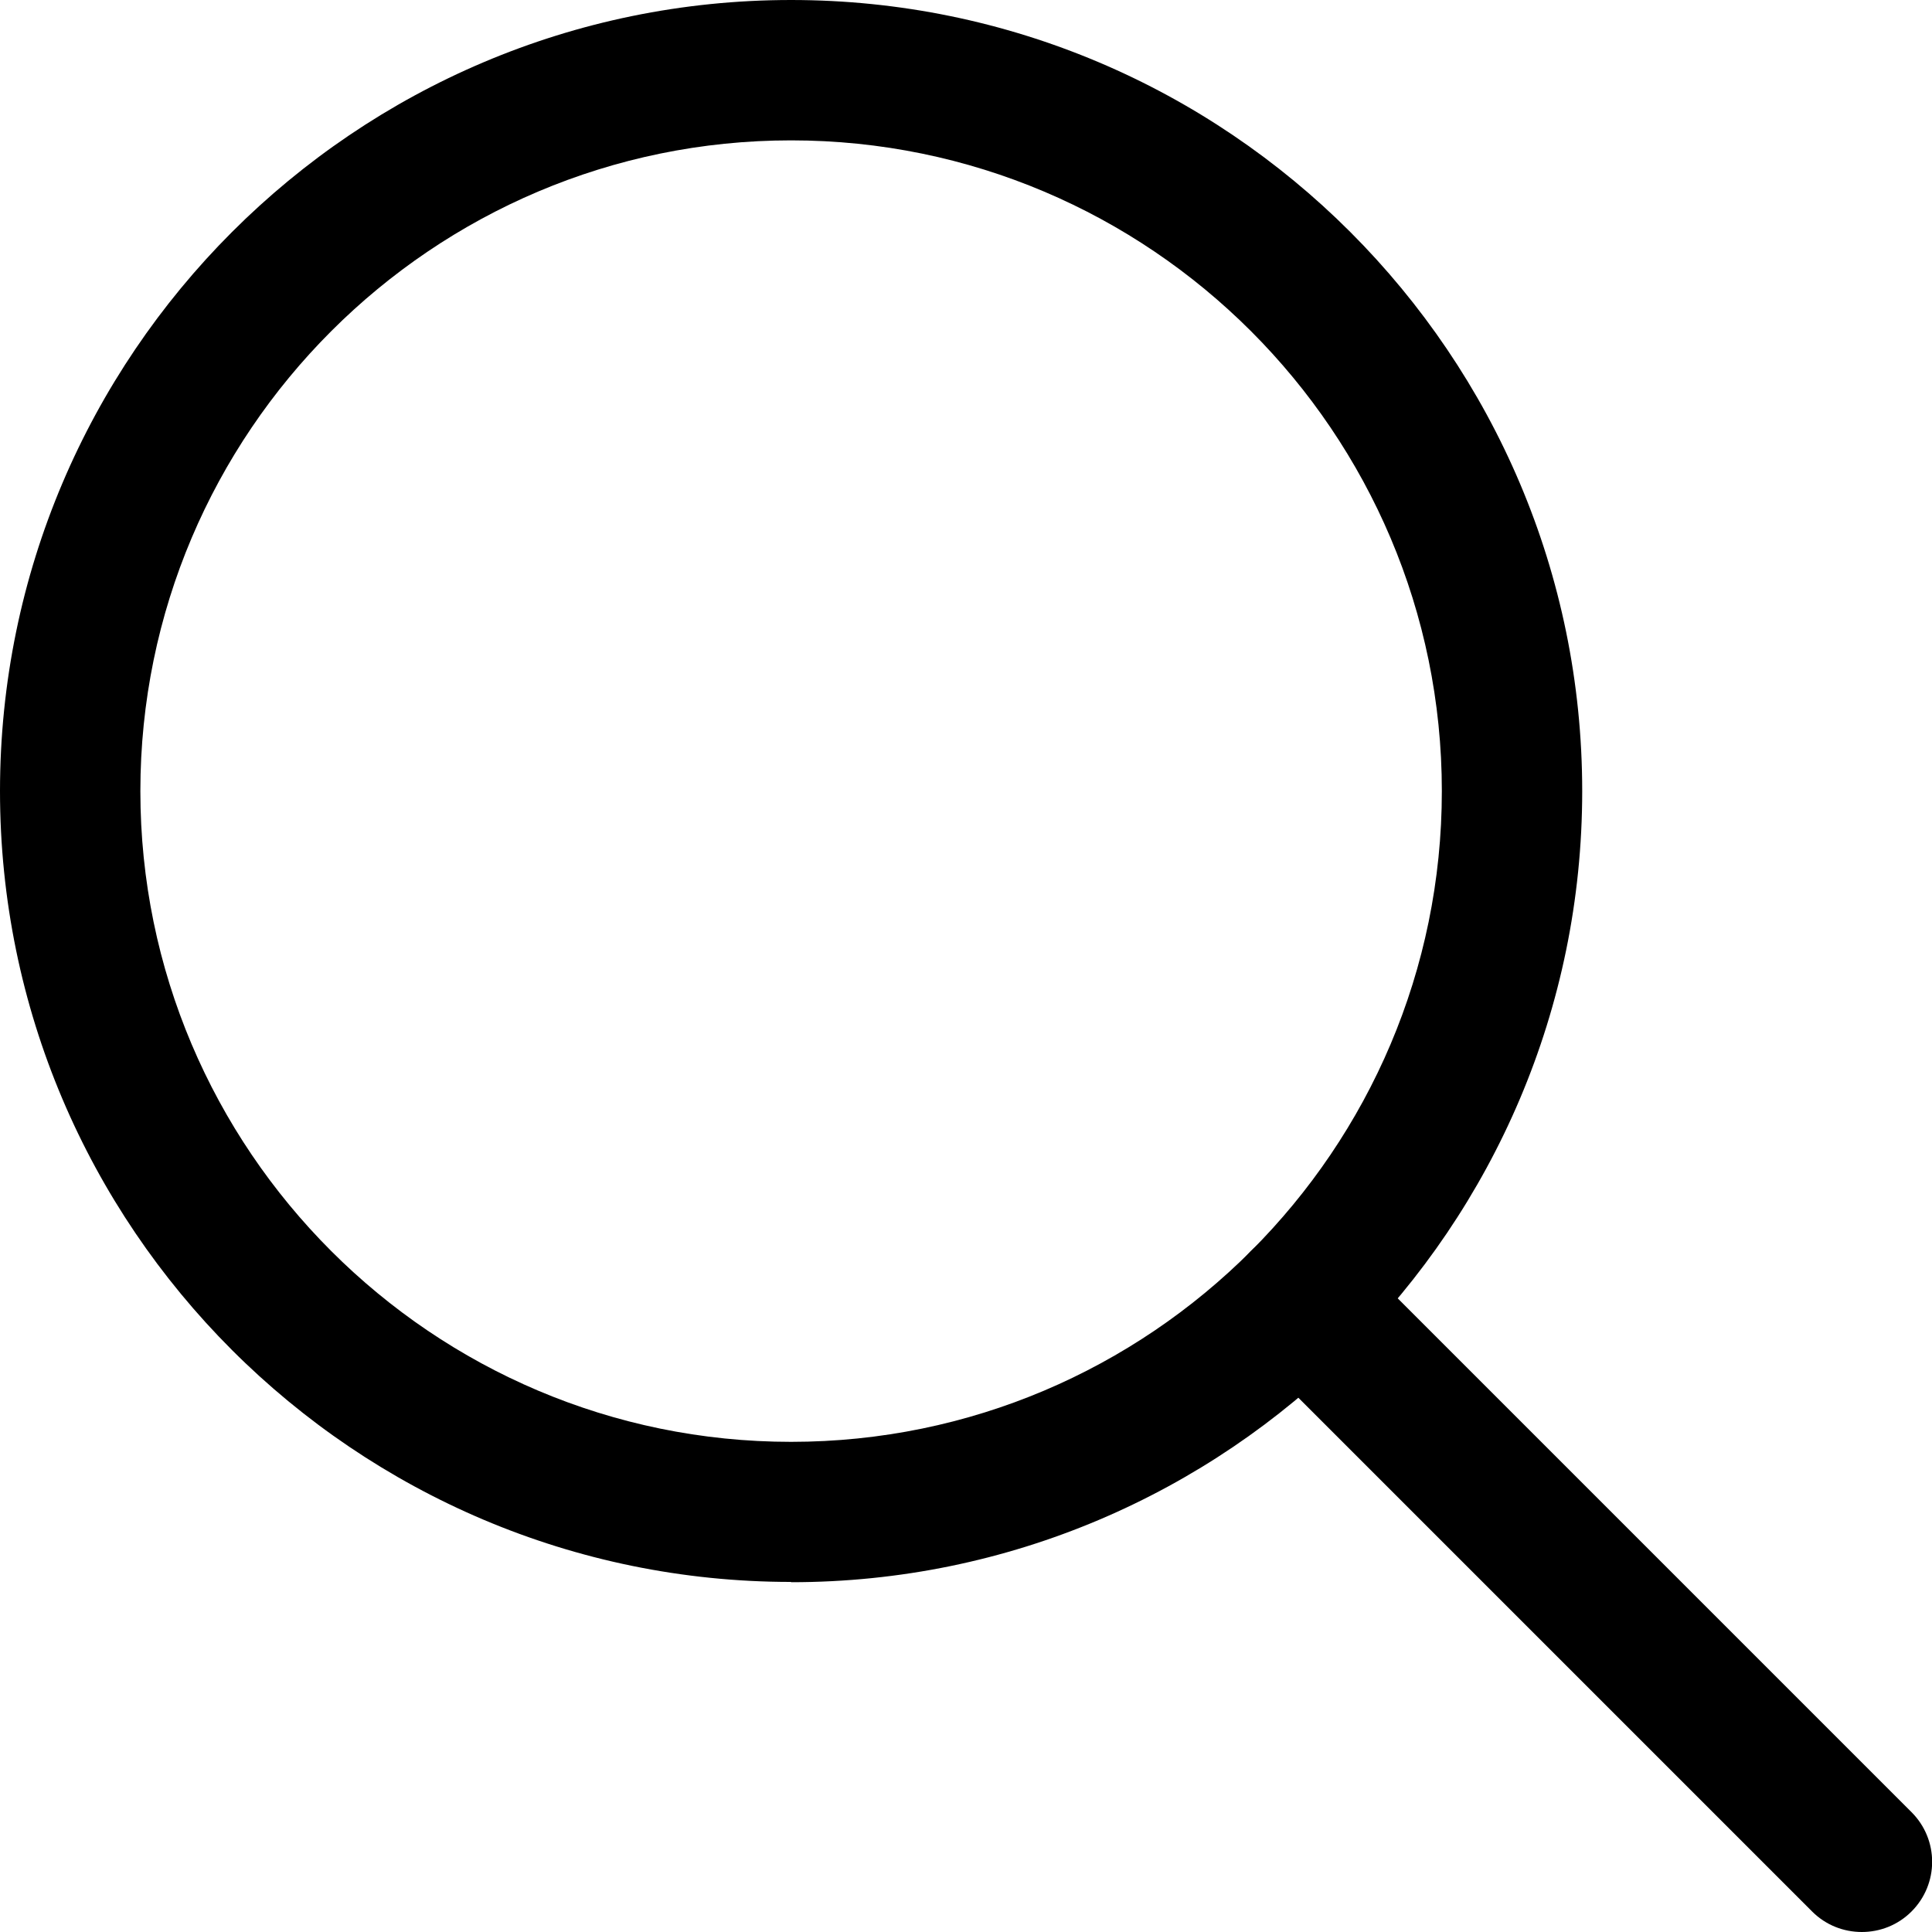
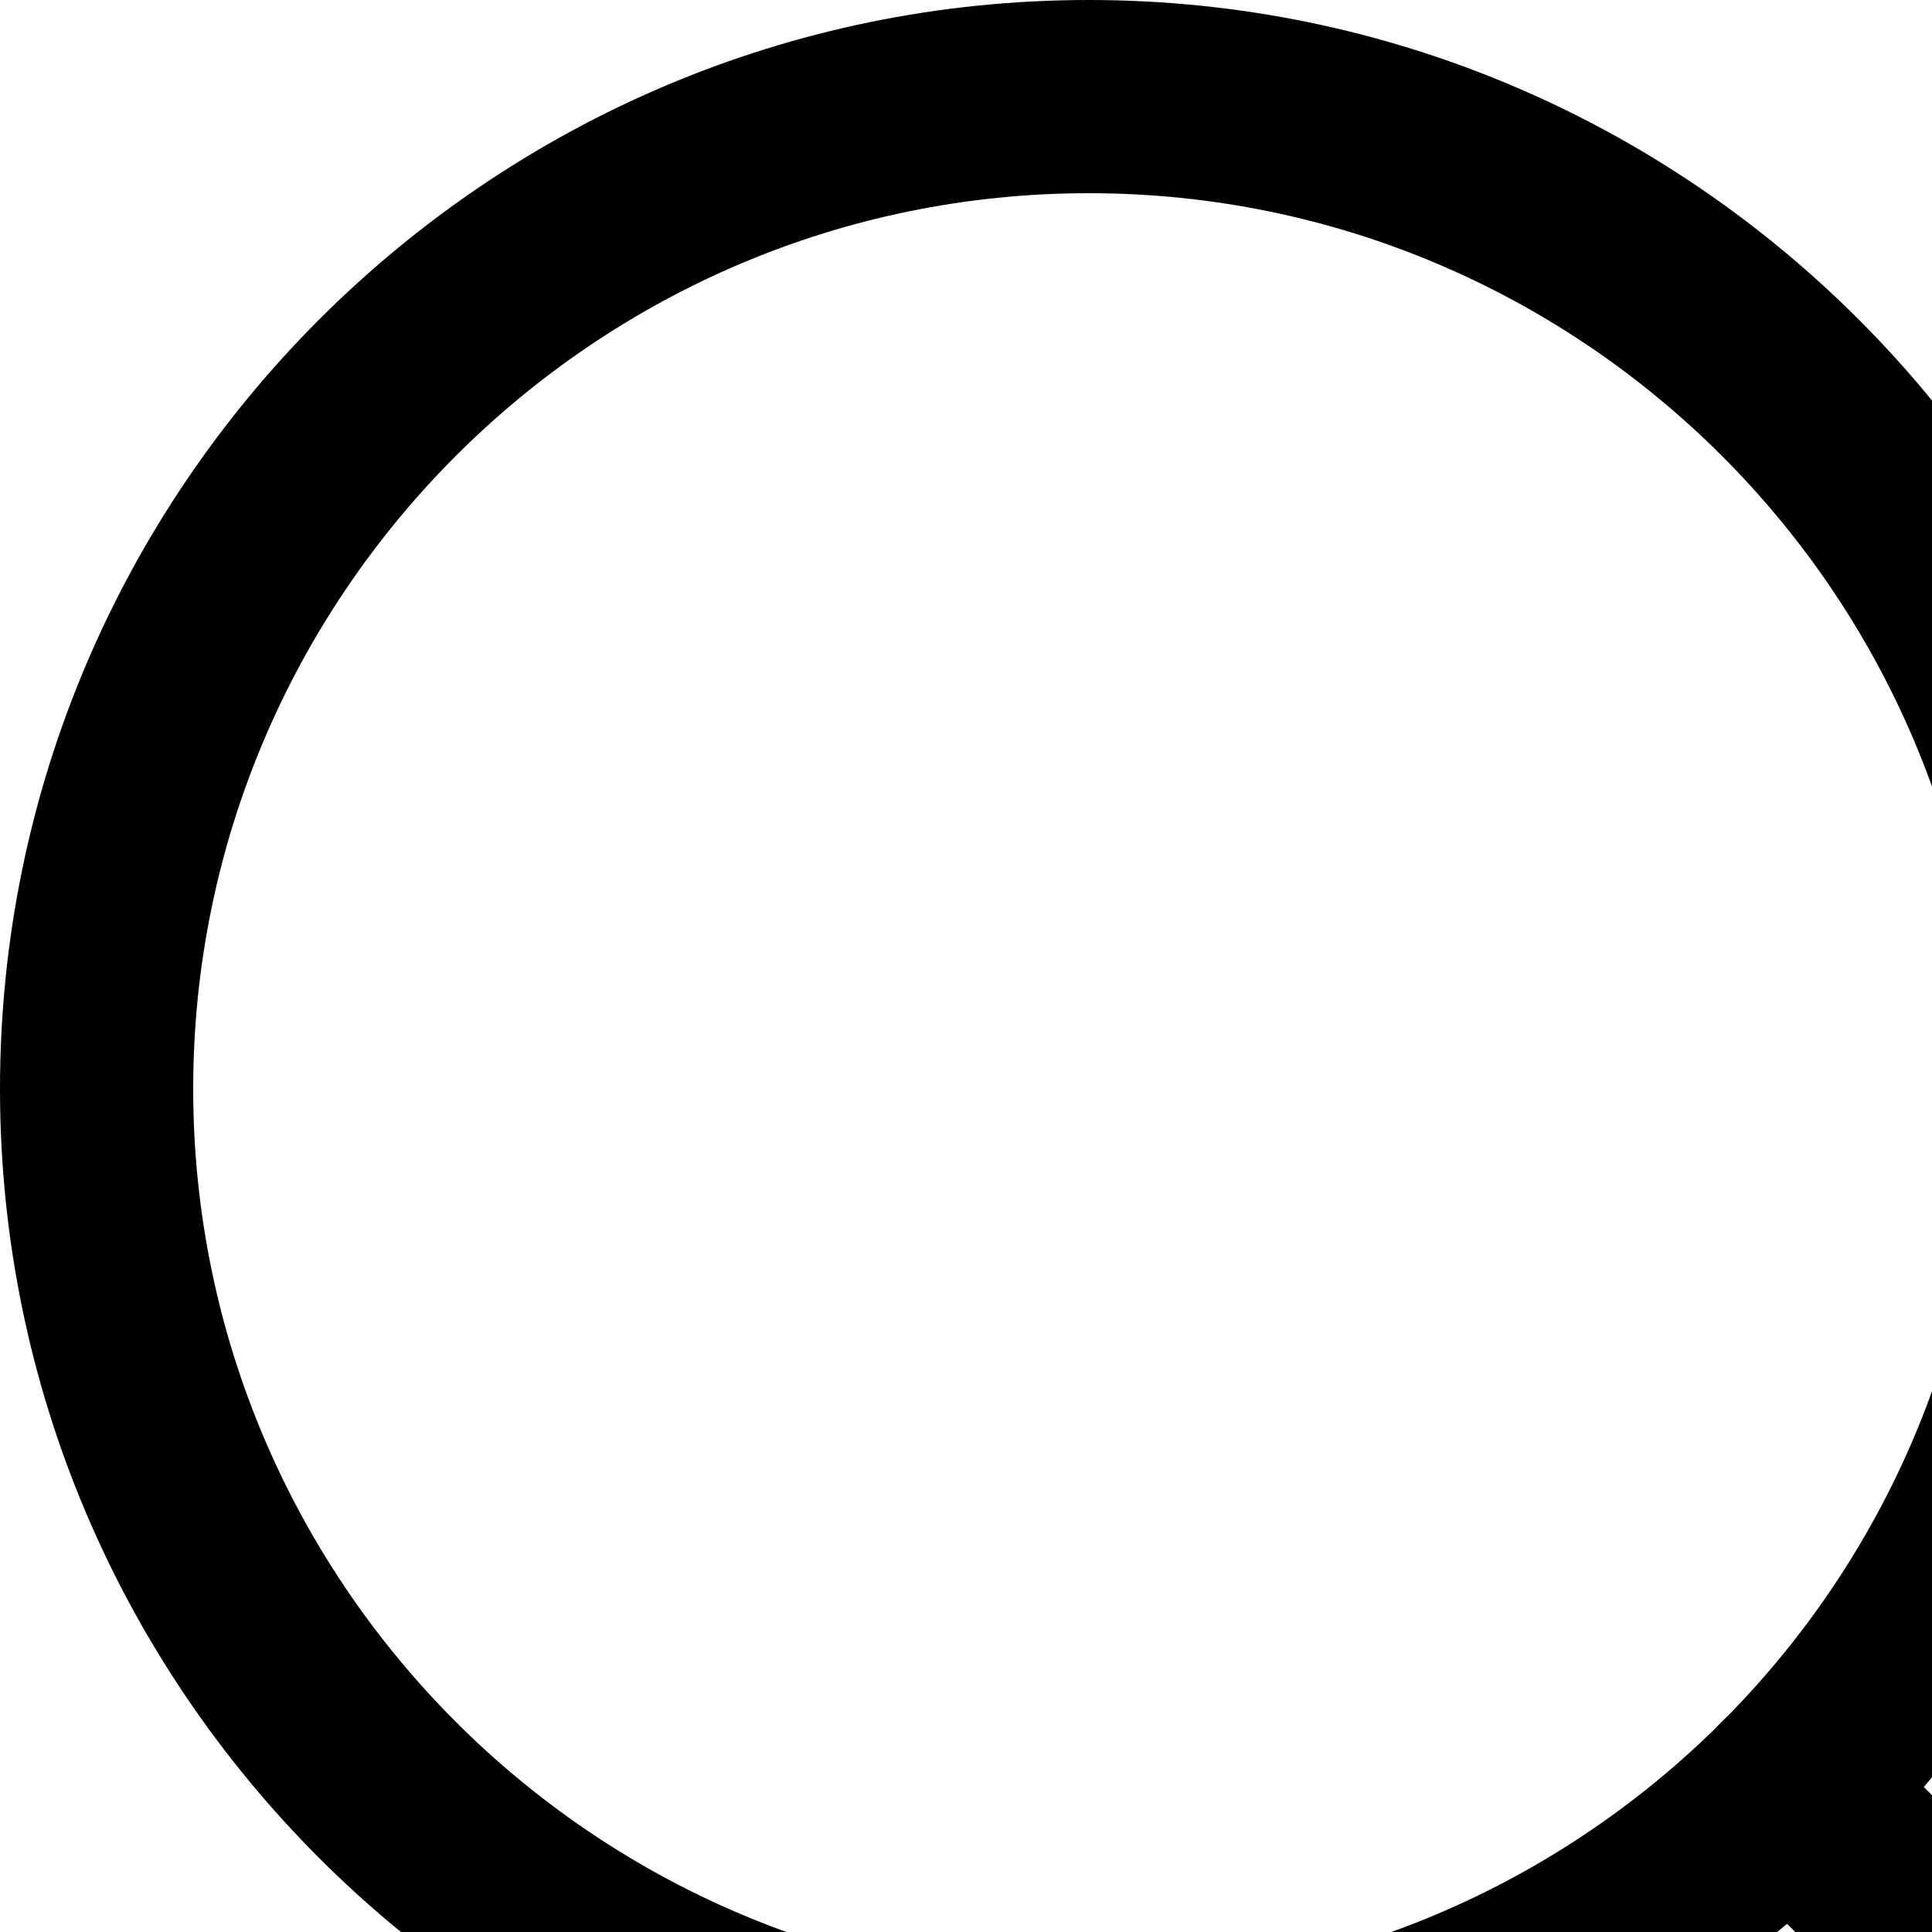
- <svg xmlns="http://www.w3.org/2000/svg" id="Layer_2" data-name="Layer 2" viewBox="0 0 68.82 68.82">
+ <svg xmlns="http://www.w3.org/2000/svg" id="Layer_2" data-name="Layer 2" viewBox="0 0 50 50">
  <defs>
    <style>
      .cls-1 {
        stroke-width: 0px;
      }
    </style>
  </defs>
  <g id="Layer_1-2" data-name="Layer 1">
    <g>
      <path class="cls-1" d="M28.18,56.35C12.64,56.35,0,43.71,0,28.18S12.64,0,28.18,0s28.18,12.64,28.18,28.18-12.64,28.18-28.18,28.18ZM28.18,5C15.4,5,5,15.4,5,28.18s10.4,23.18,23.18,23.18,23.18-10.4,23.18-23.18S40.96,5,28.18,5Z" />
      <path class="cls-1" d="M66.32,68.82c-.64,0-1.28-.24-1.77-.73l-19.99-19.99c-.98-.98-.98-2.56,0-3.54.98-.98,2.56-.98,3.54,0l19.99,19.99c.98.98.98,2.56,0,3.54-.49.49-1.13.73-1.77.73Z" />
    </g>
  </g>
</svg>
